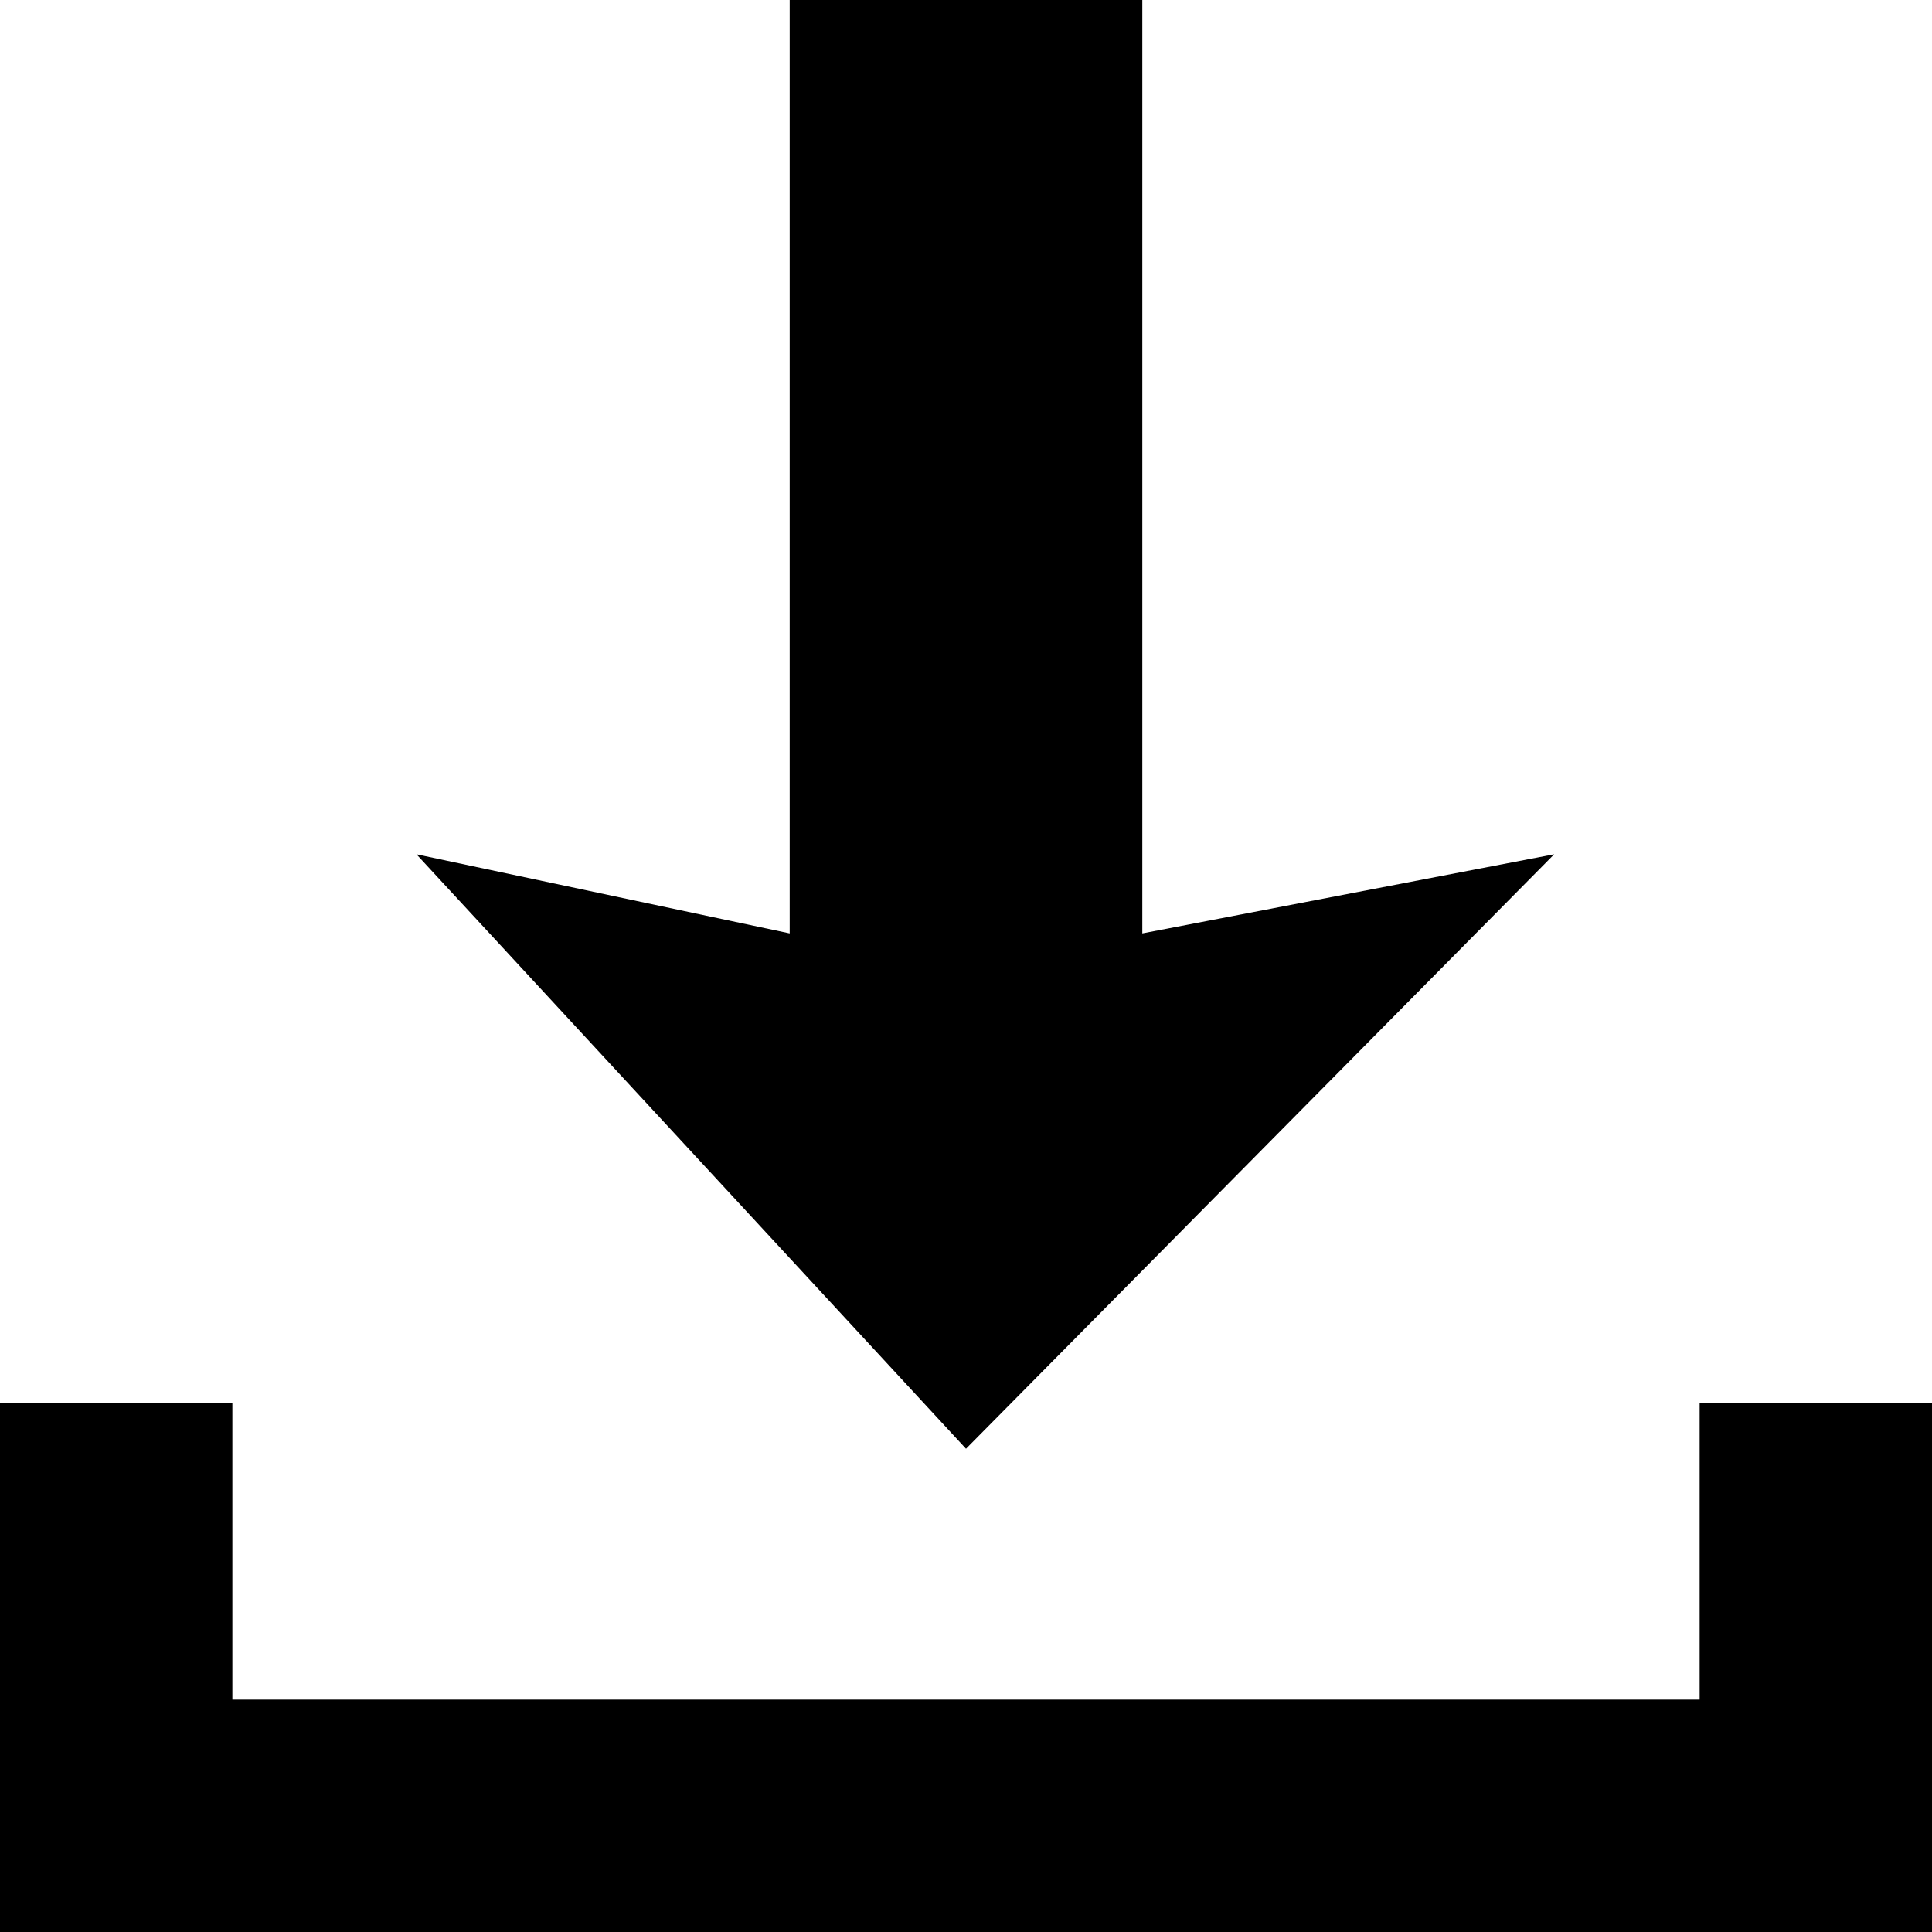
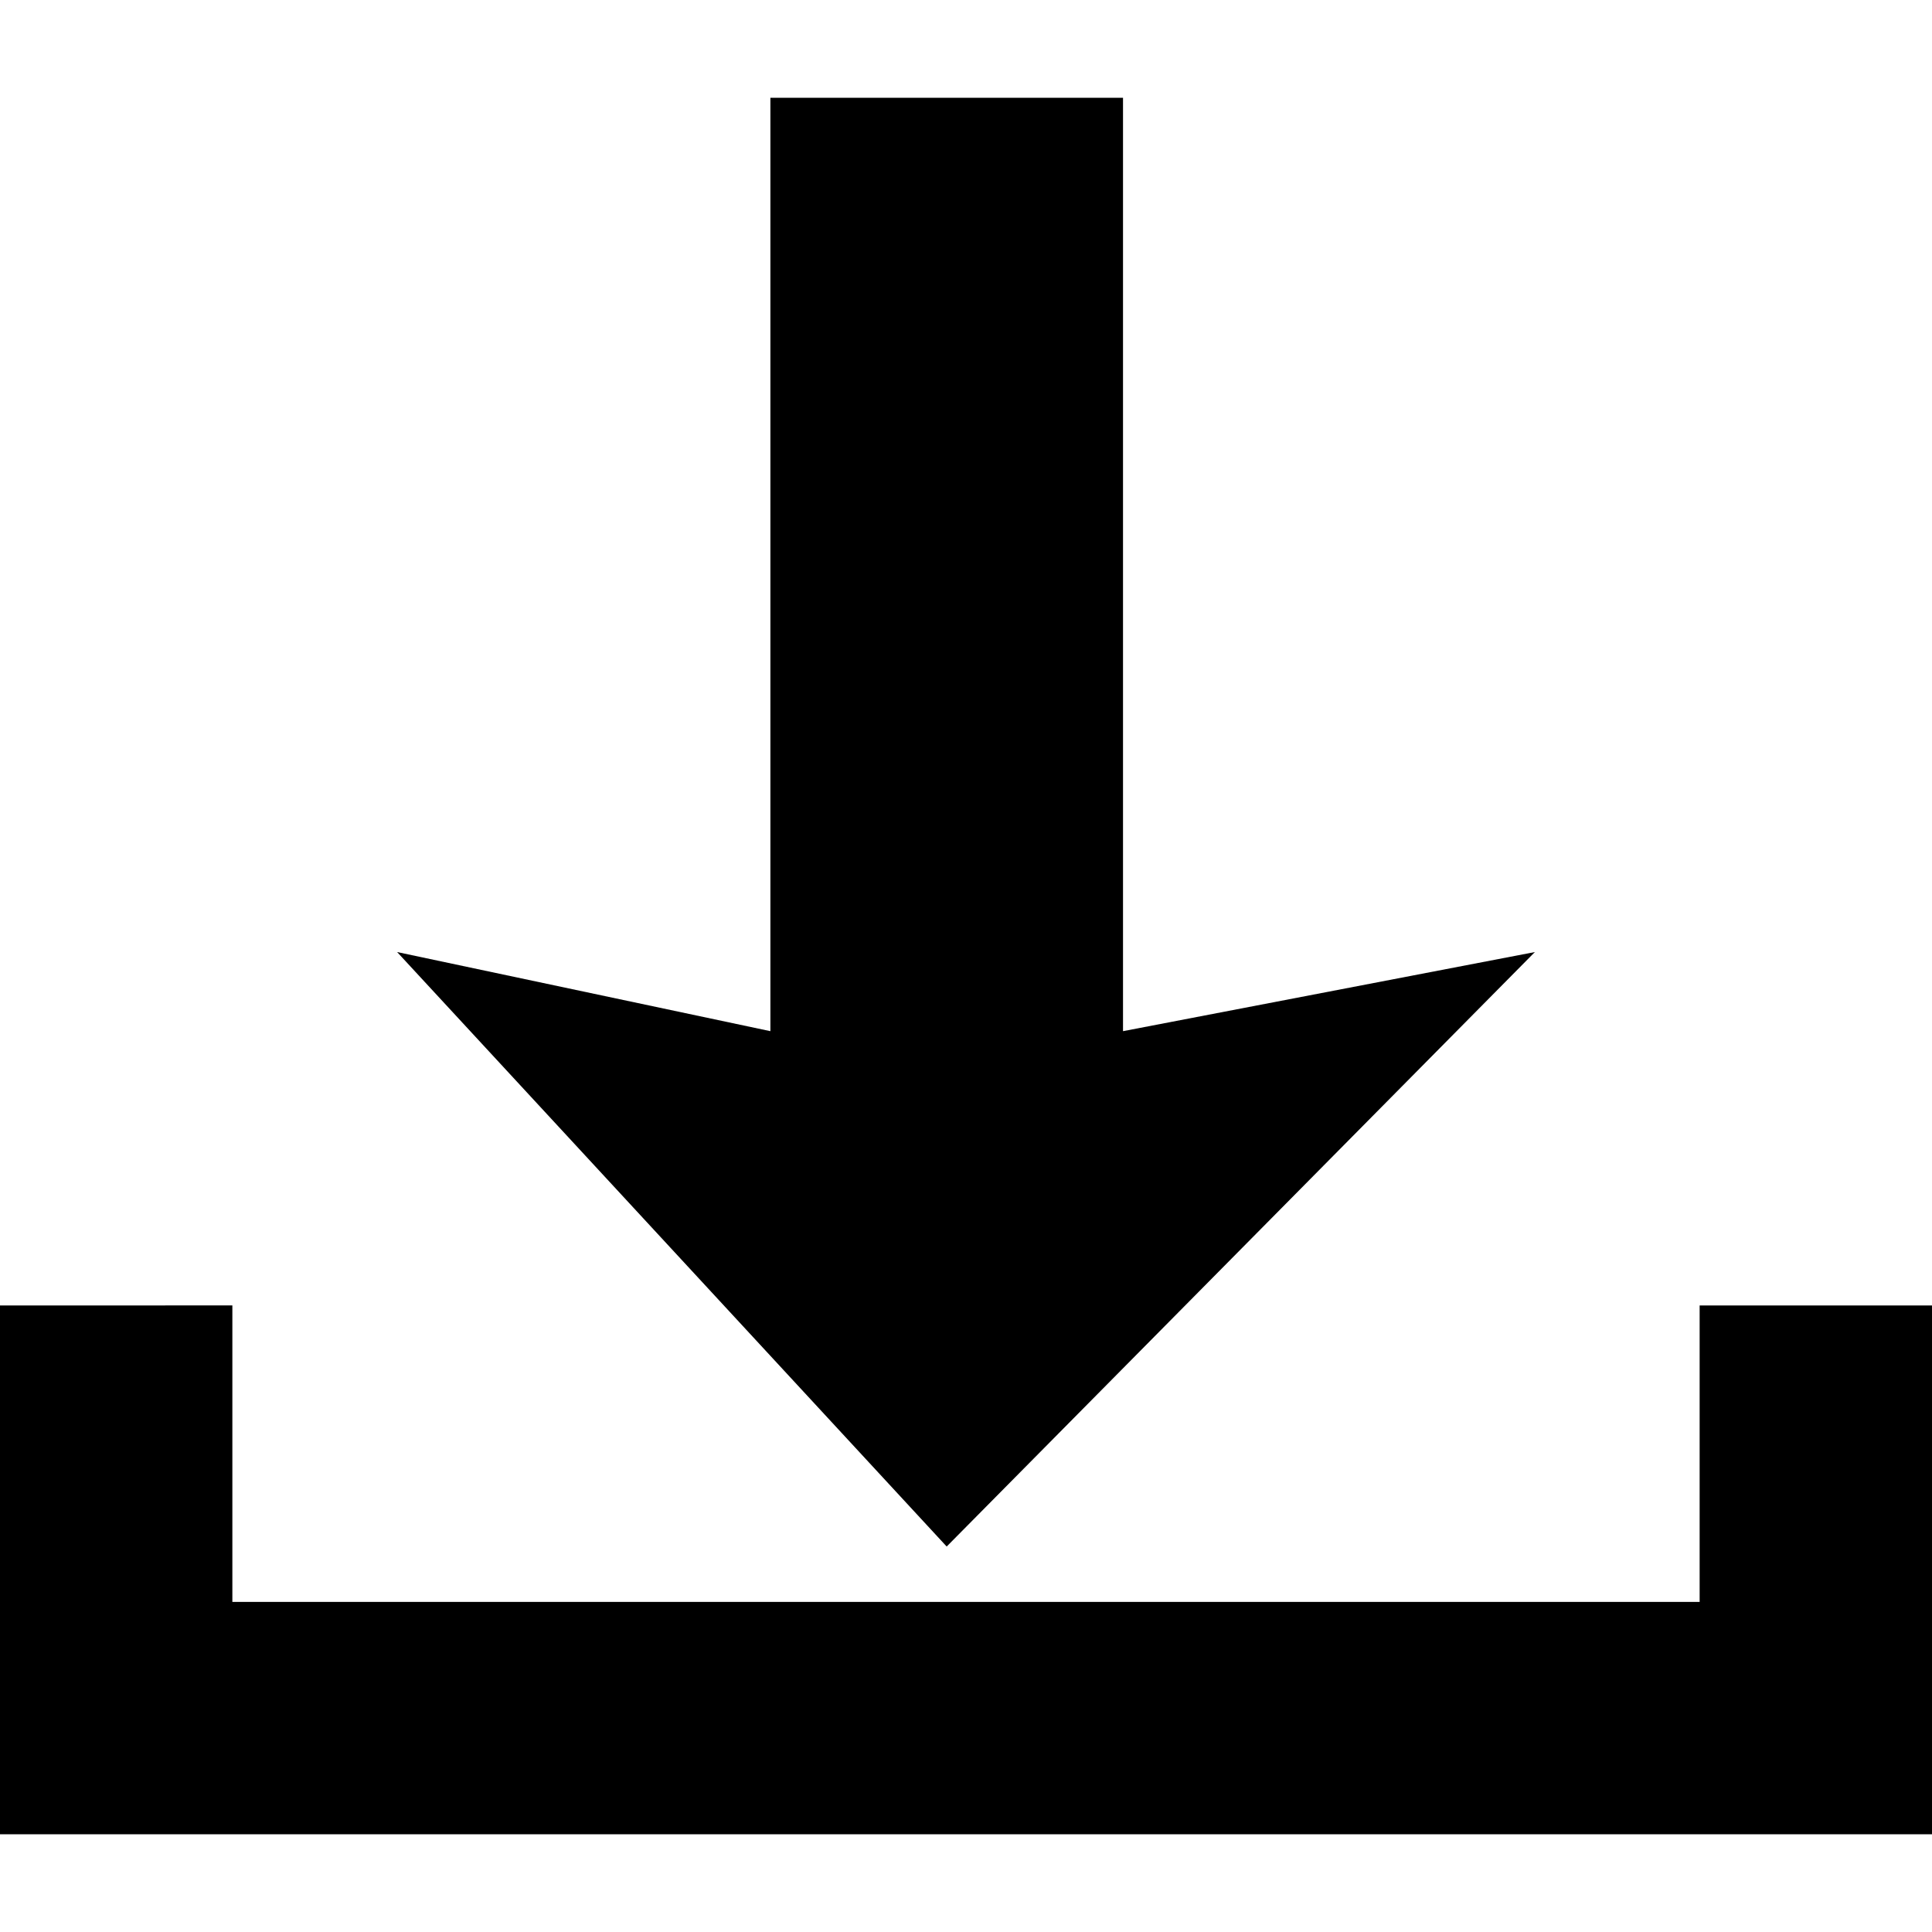
<svg xmlns="http://www.w3.org/2000/svg" width="100" height="100" viewBox="0 0 100 100">
-   <path style="opacity:1;fill:#000;fill-opacity:1;stroke:none;stroke-width:7.262;stroke-linecap:butt;stroke-linejoin:round;stroke-miterlimit:4;stroke-dasharray:none;stroke-opacity:1" d="M70.246 85.108 41.8 54.338l19.32 4.095V10.119h18.252v48.314l21.318-4.095z" transform="translate(-20.246 -10.12)" />
-   <path style="opacity:1;fill:#000;stroke-width:10.316;stroke-linejoin:round" d="M0 72.629V100h100V72.629H87.973v15.344H12.027V72.629H0z" />
+   <path d="m49 80.048-28.445-30.77 19.32 4.095V5.06h18.252v48.313l21.318-4.095z" />
+   <path d="M0 67.57v27.37h100V67.57H87.973v15.344H12.027V67.569z" />
</svg>
